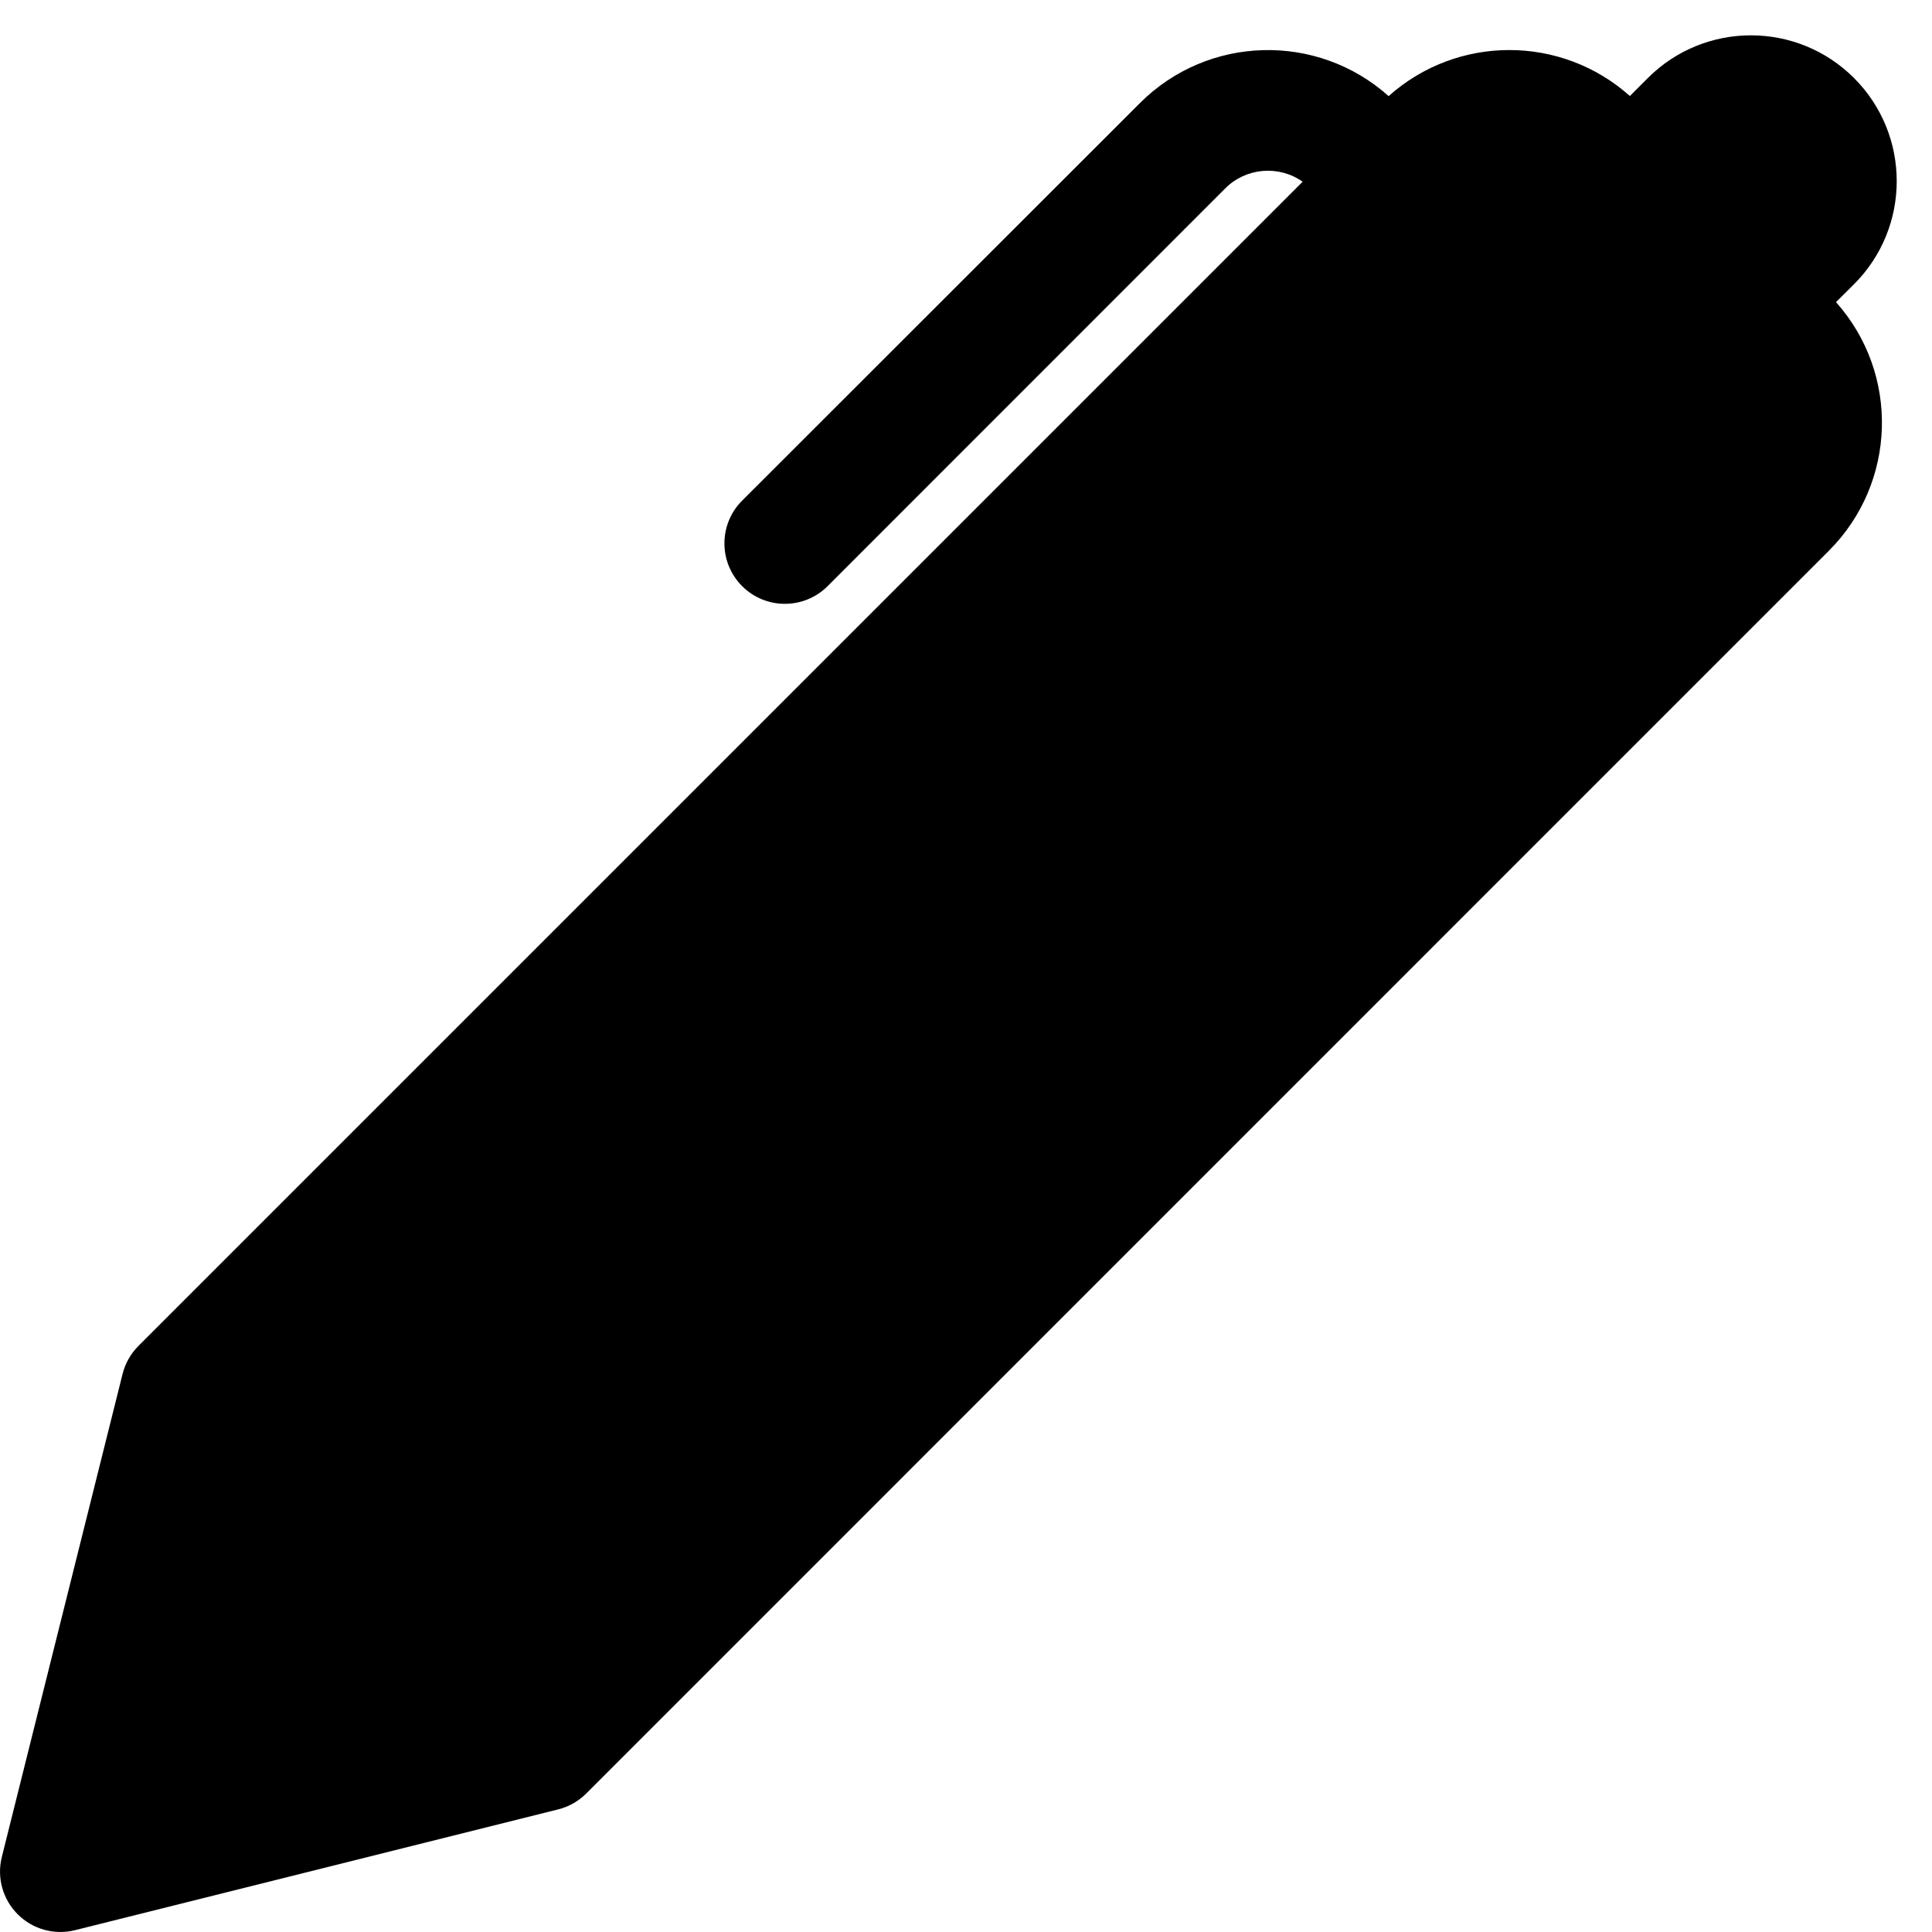
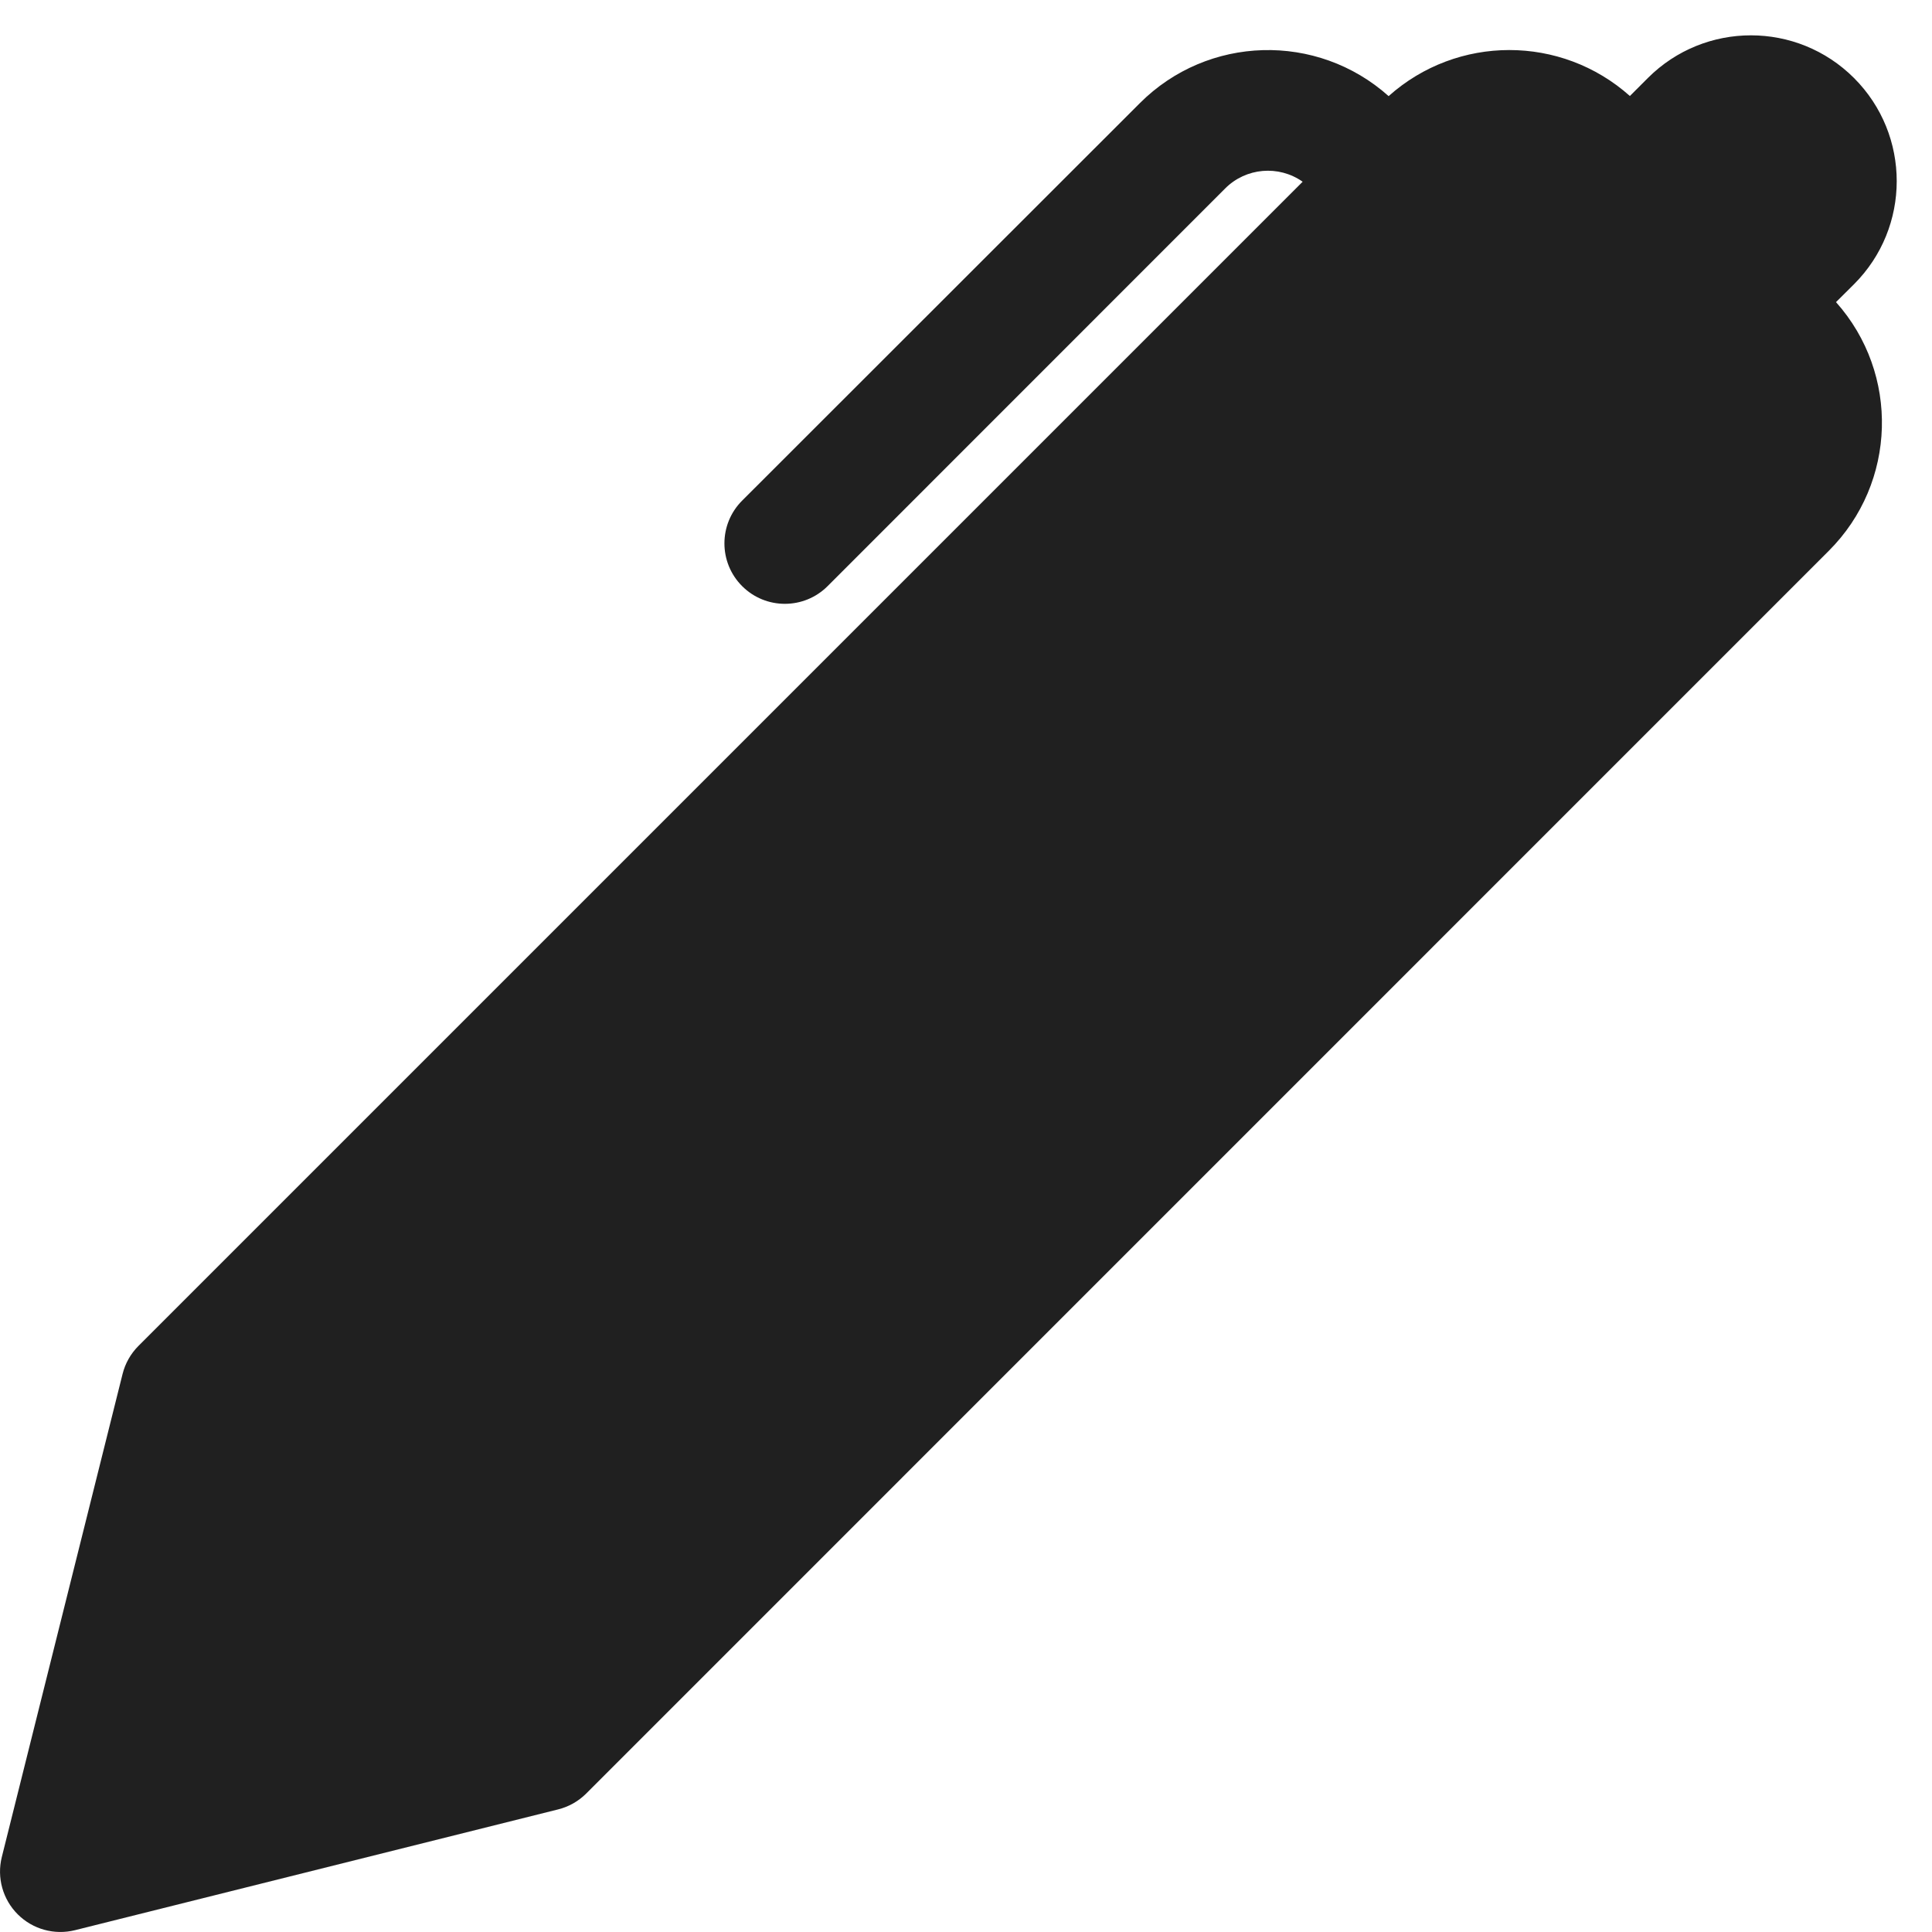
- <svg xmlns="http://www.w3.org/2000/svg" width="16" height="16" fill="currentColor" class="bi bi-pen-fill" viewBox="0 0 16 16">
+ <svg xmlns="http://www.w3.org/2000/svg" width="30" height="30" fill="rgb(32, 32, 32)" class="bi bi-pen-fill" viewBox="0 0 16 16">
  <path d="m13.498.795.149-.149a1.207 1.207 0 1 1 1.707 1.708l-.149.148a1.5 1.5 0 0 1-.059 2.059L4.854 14.854a.5.5 0 0 1-.233.131l-4 1a.5.5 0 0 1-.606-.606l1-4a.5.5 0 0 1 .131-.232l9.642-9.642a.5.5 0 0 0-.642.056L6.854 4.854a.5.5 0 1 1-.708-.708L9.44.854A1.5 1.5 0 0 1 11.5.796a1.5 1.5 0 0 1 1.998-.001z" />
</svg>
